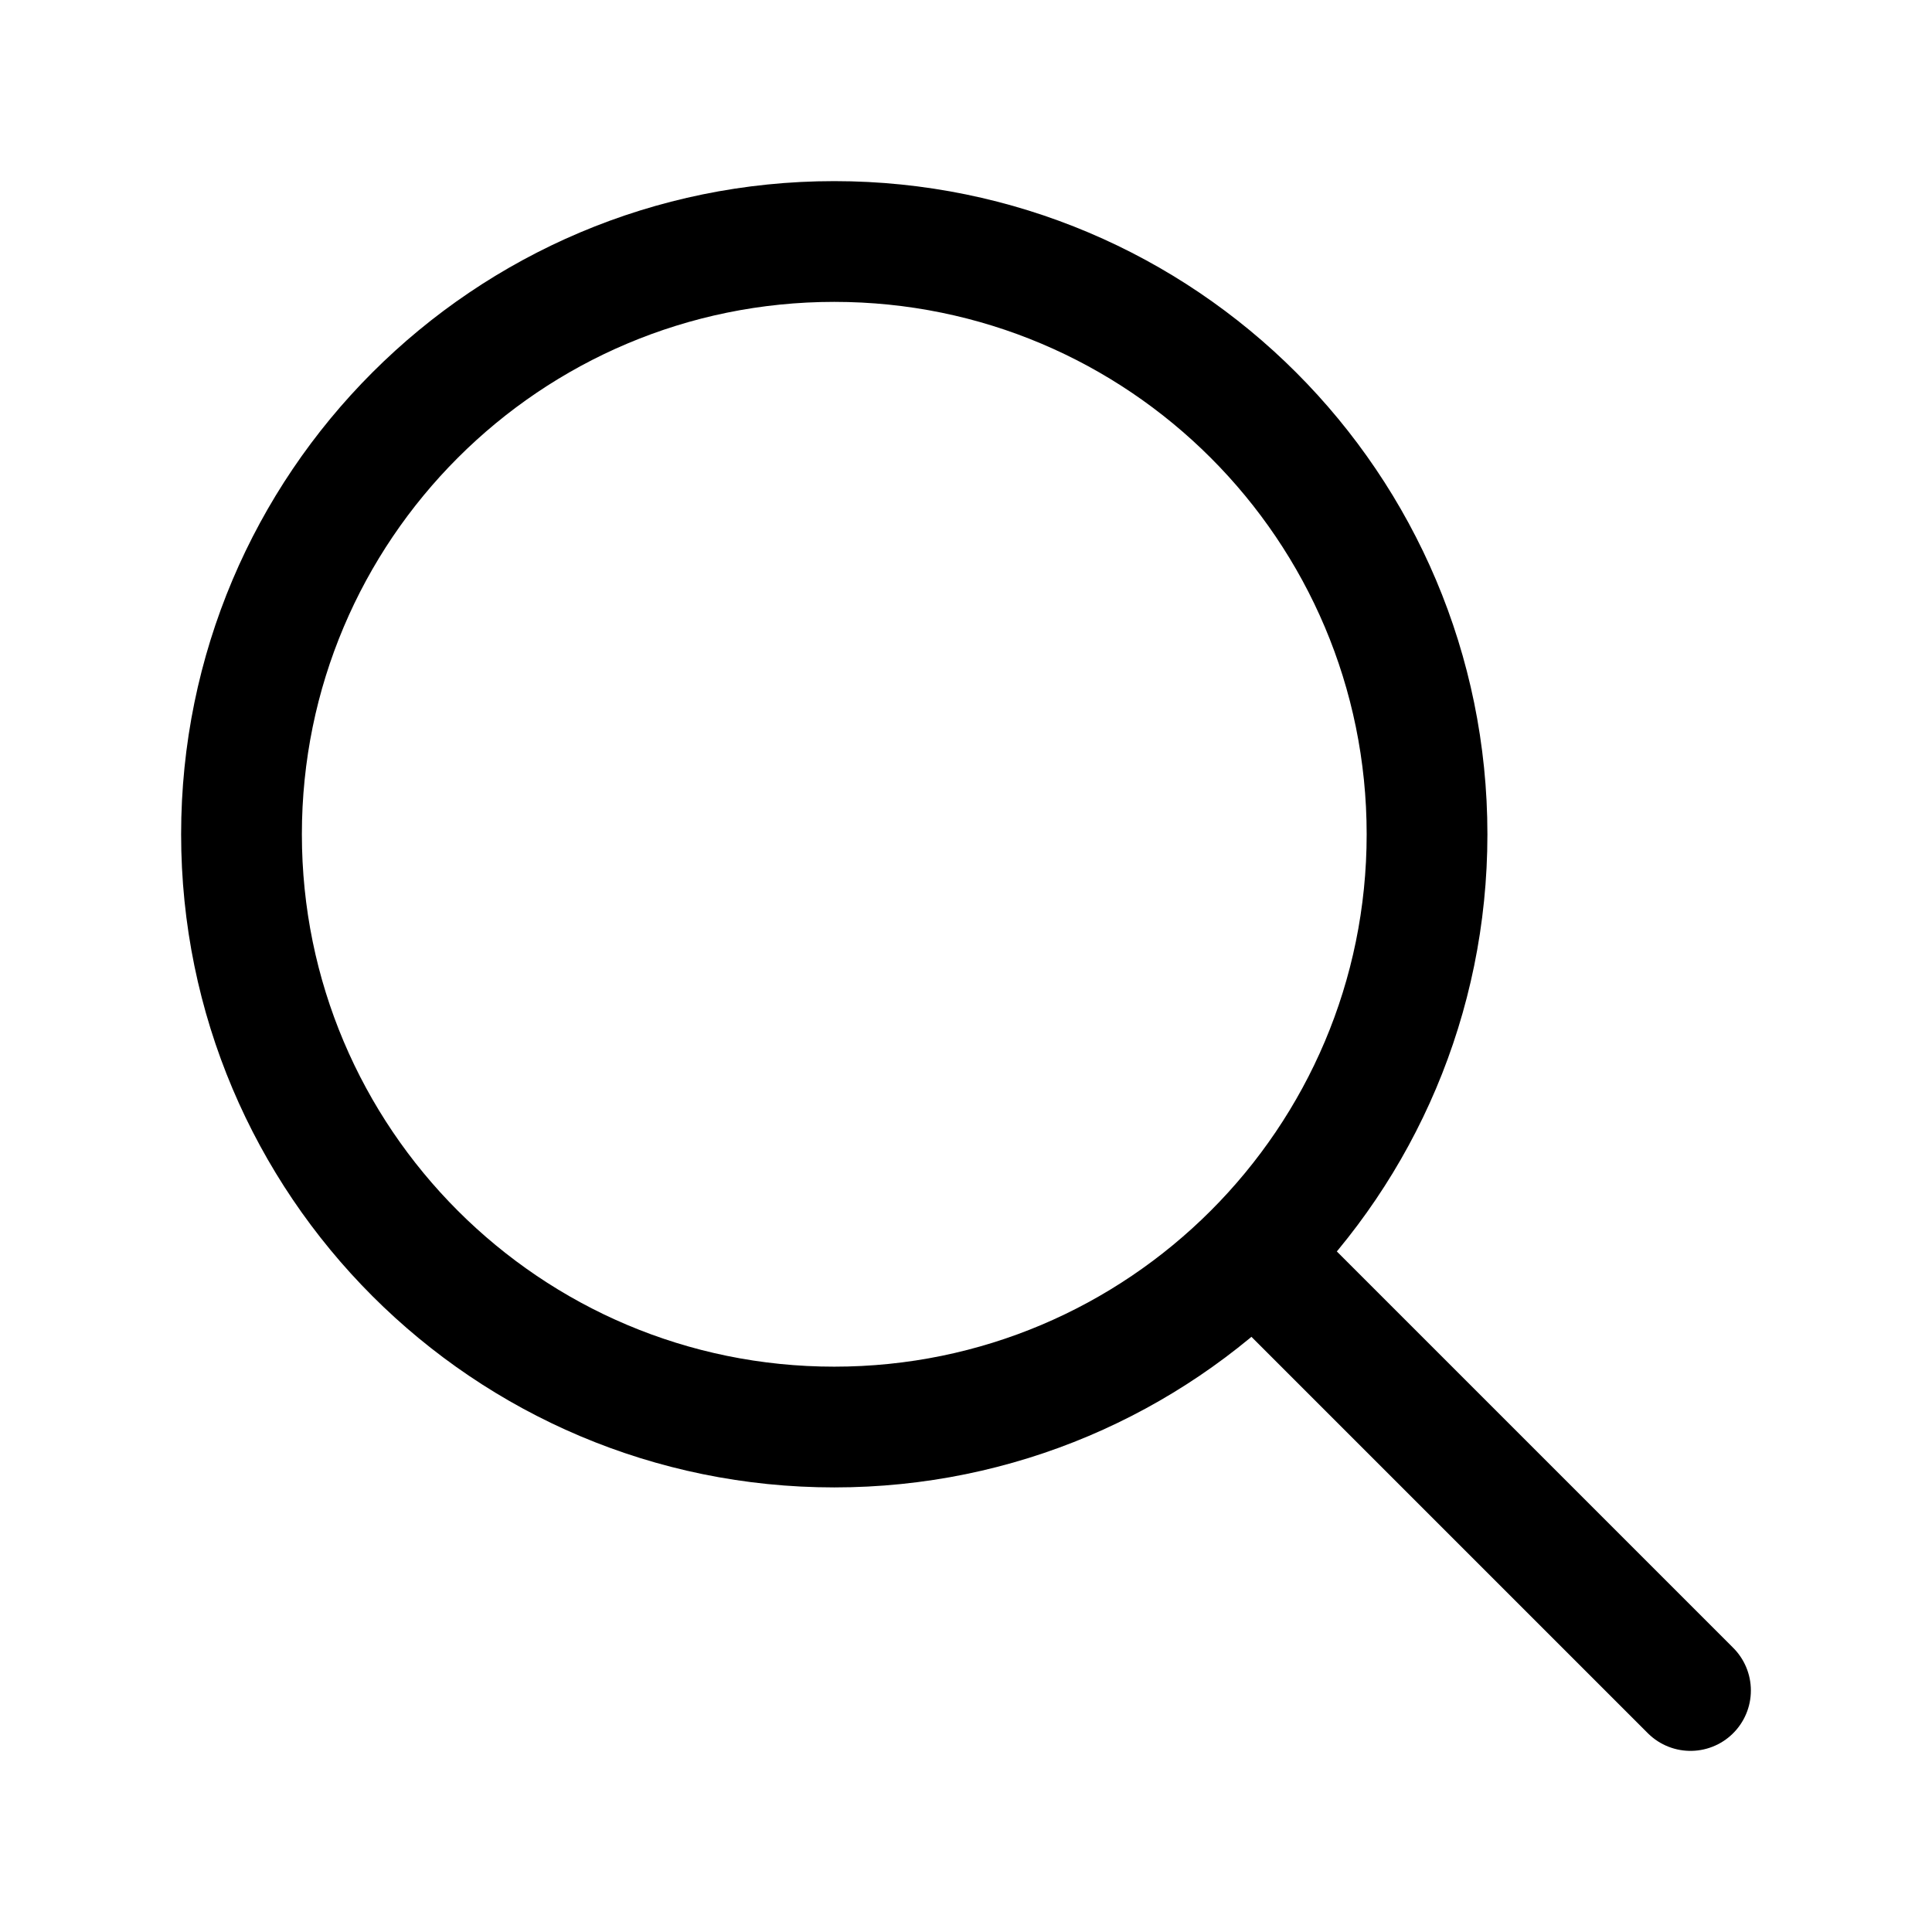
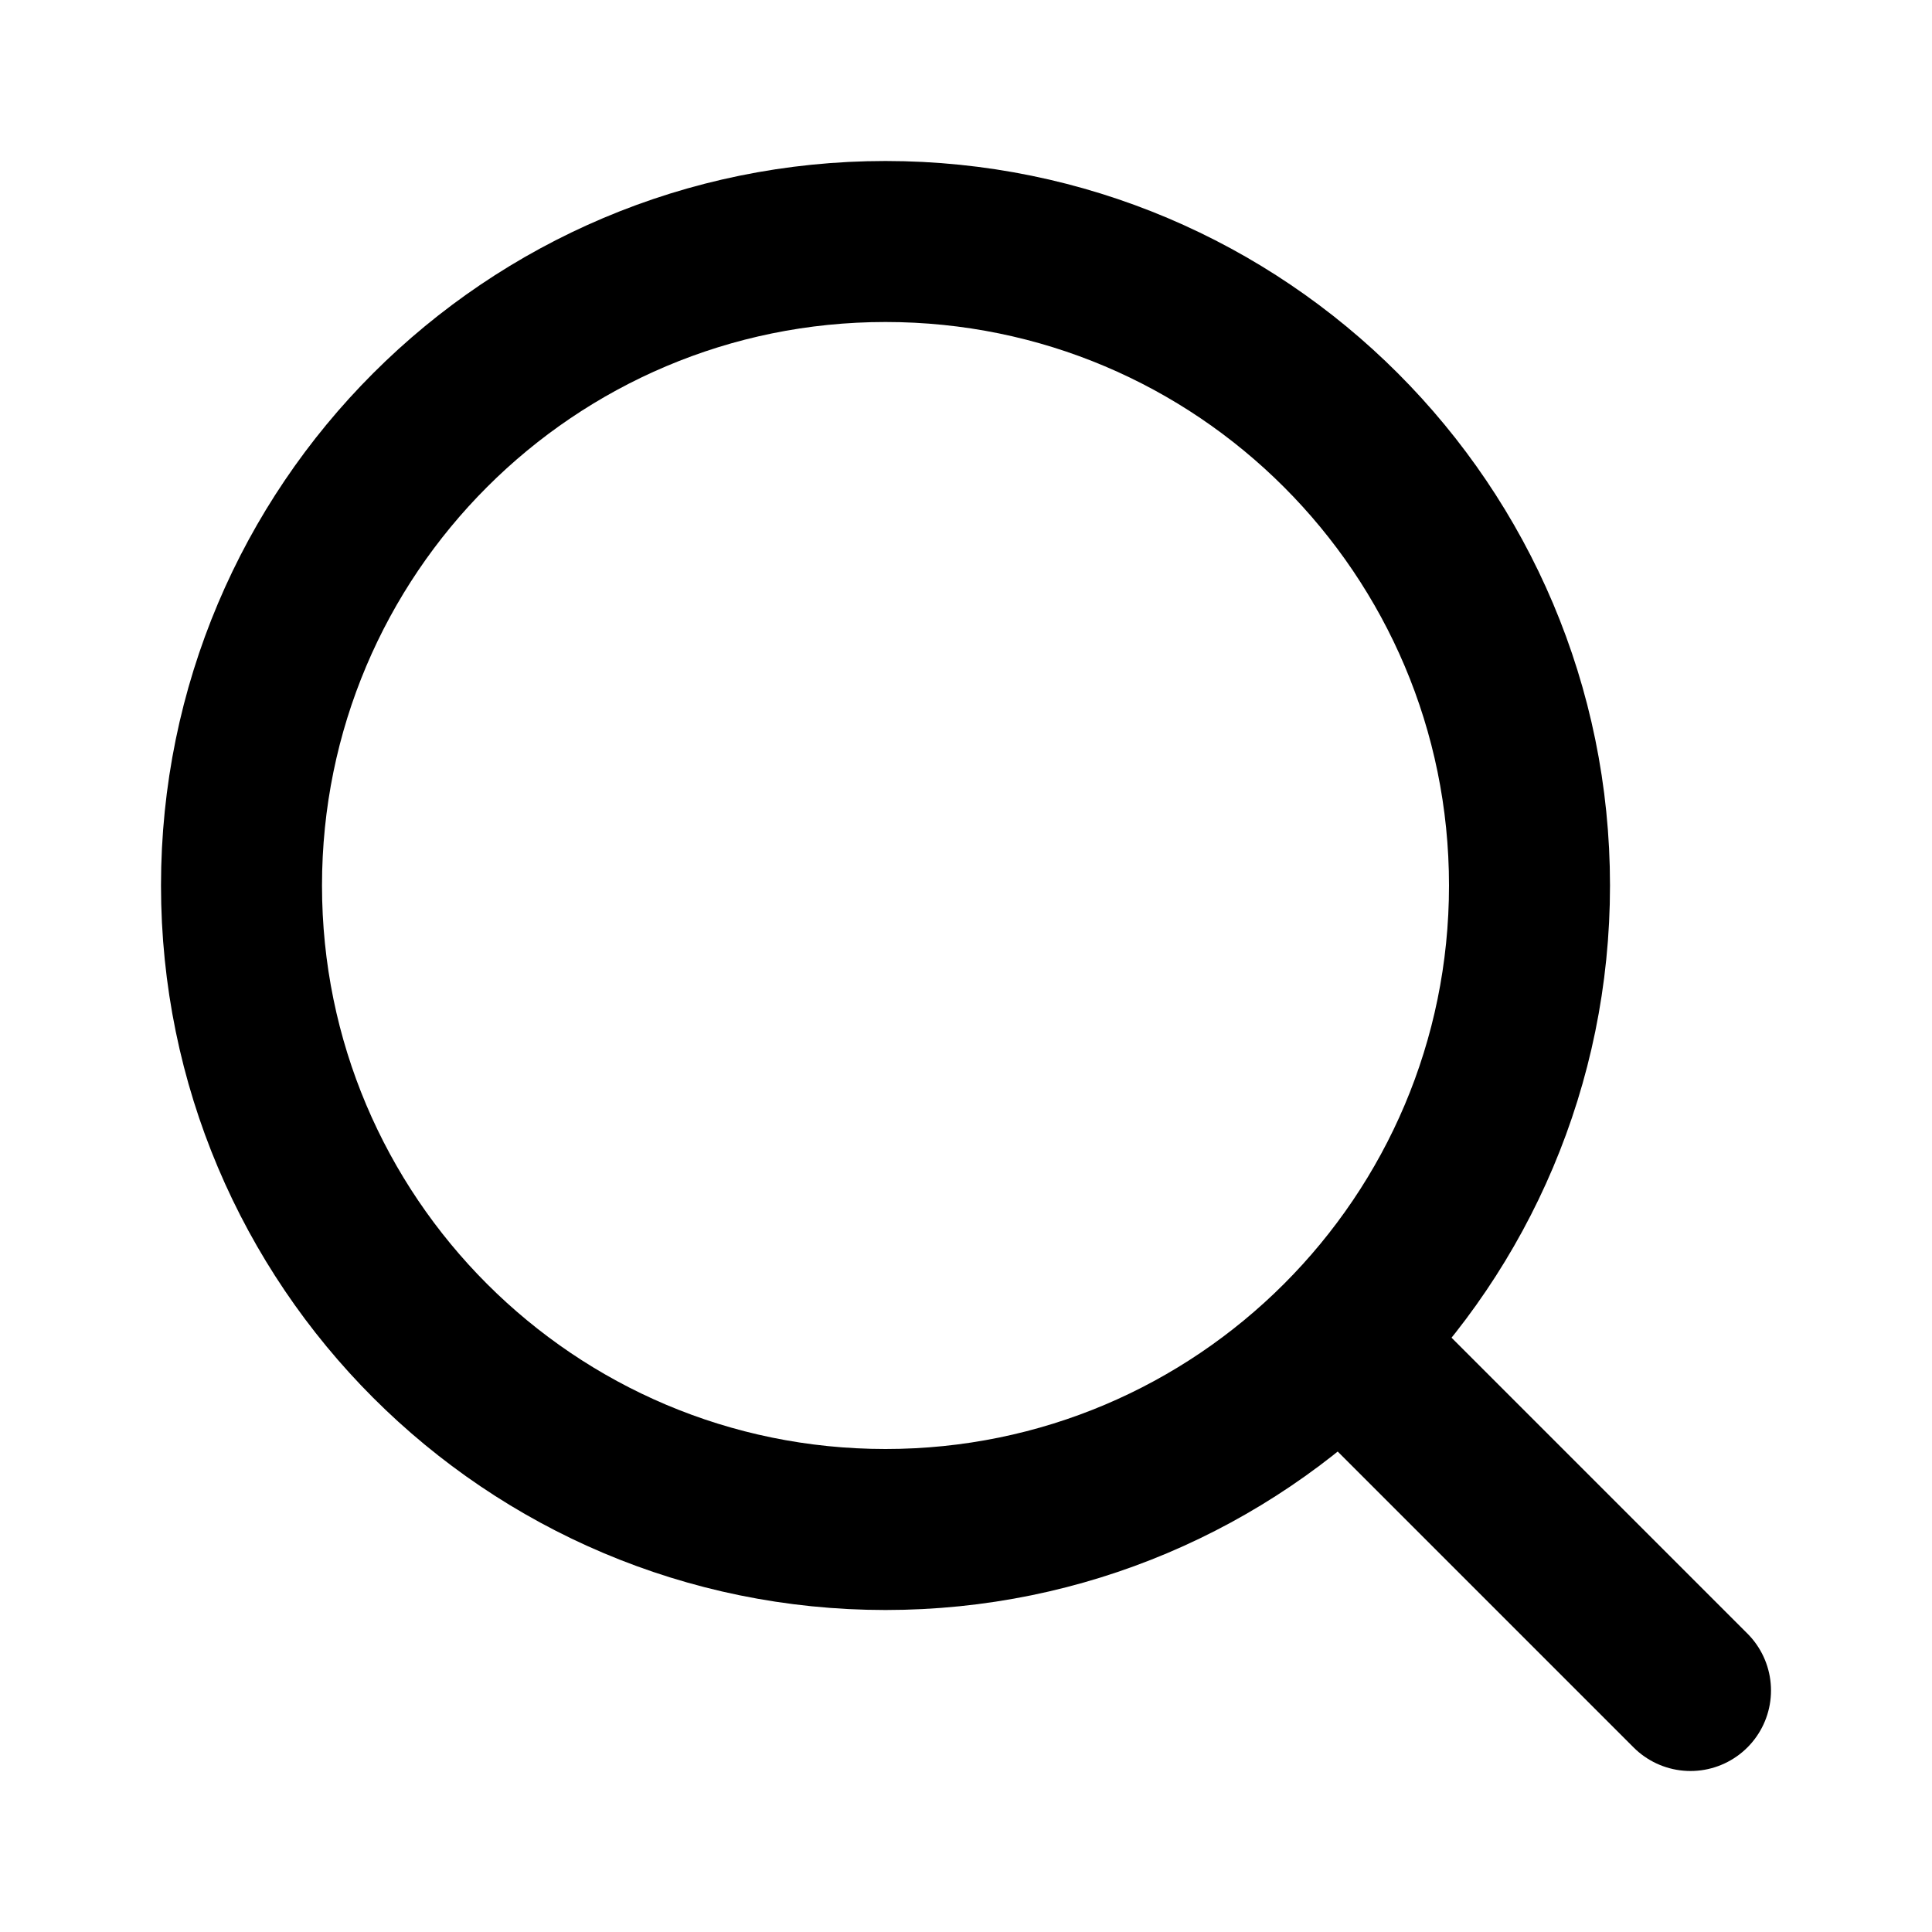
- <svg xmlns="http://www.w3.org/2000/svg" viewBox="0 0 512 512">
-   <path d="M221.09 64a157.09 157.09 0 10157.09 157.09A157.1 157.1 0 00221.09 64z" fill="none" stroke="#000" stroke-miterlimit="10" stroke-width="32" />
-   <path fill="none" stroke="currentColor" stroke-linecap="round" stroke-miterlimit="10" stroke-width="32" d="M338.29 338.29L448 448" />
+ <svg xmlns="http://www.w3.org/2000/svg" width="24" height="24" viewBox="0 0 24 24" fill="none" stroke="currentColor" stroke-width="2" stroke-linecap="round" stroke-linejoin="round" class="lucide lucide-search h-4 w-4" data-id="37">
+   <circle cx="11" cy="11" r="8" />
+   <path d="m21 21-4.3-4.3" />
</svg>
